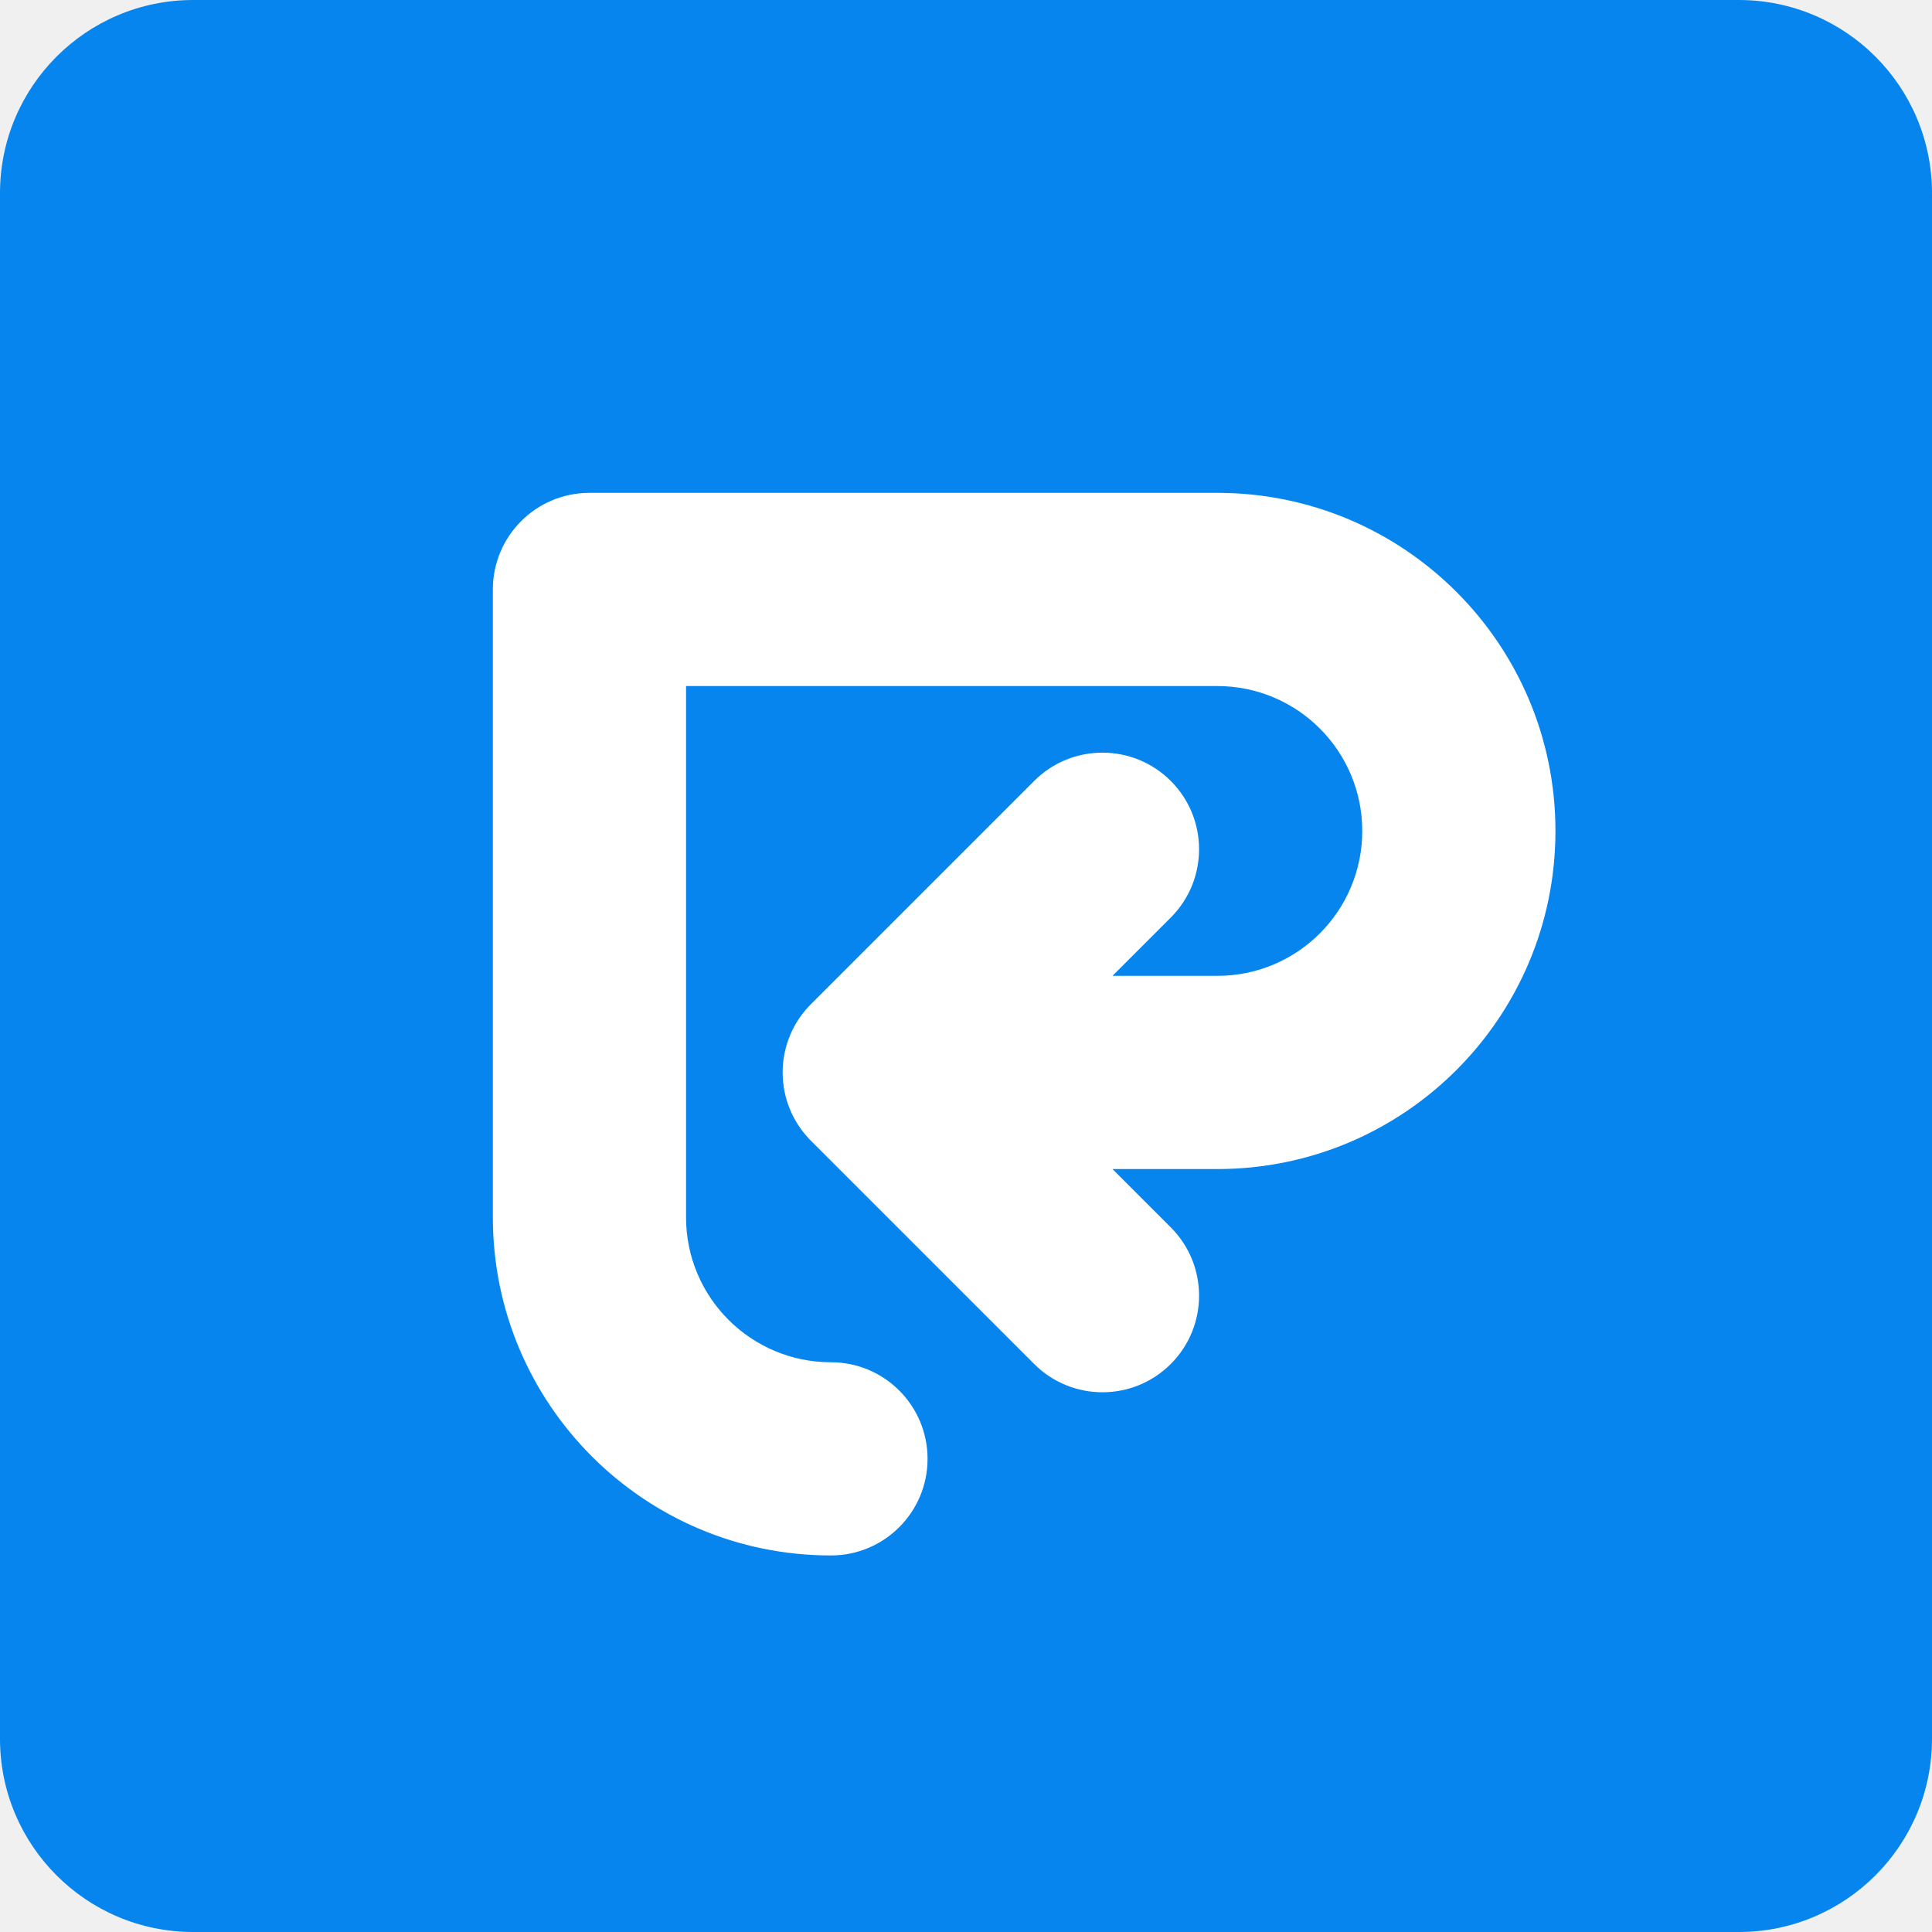
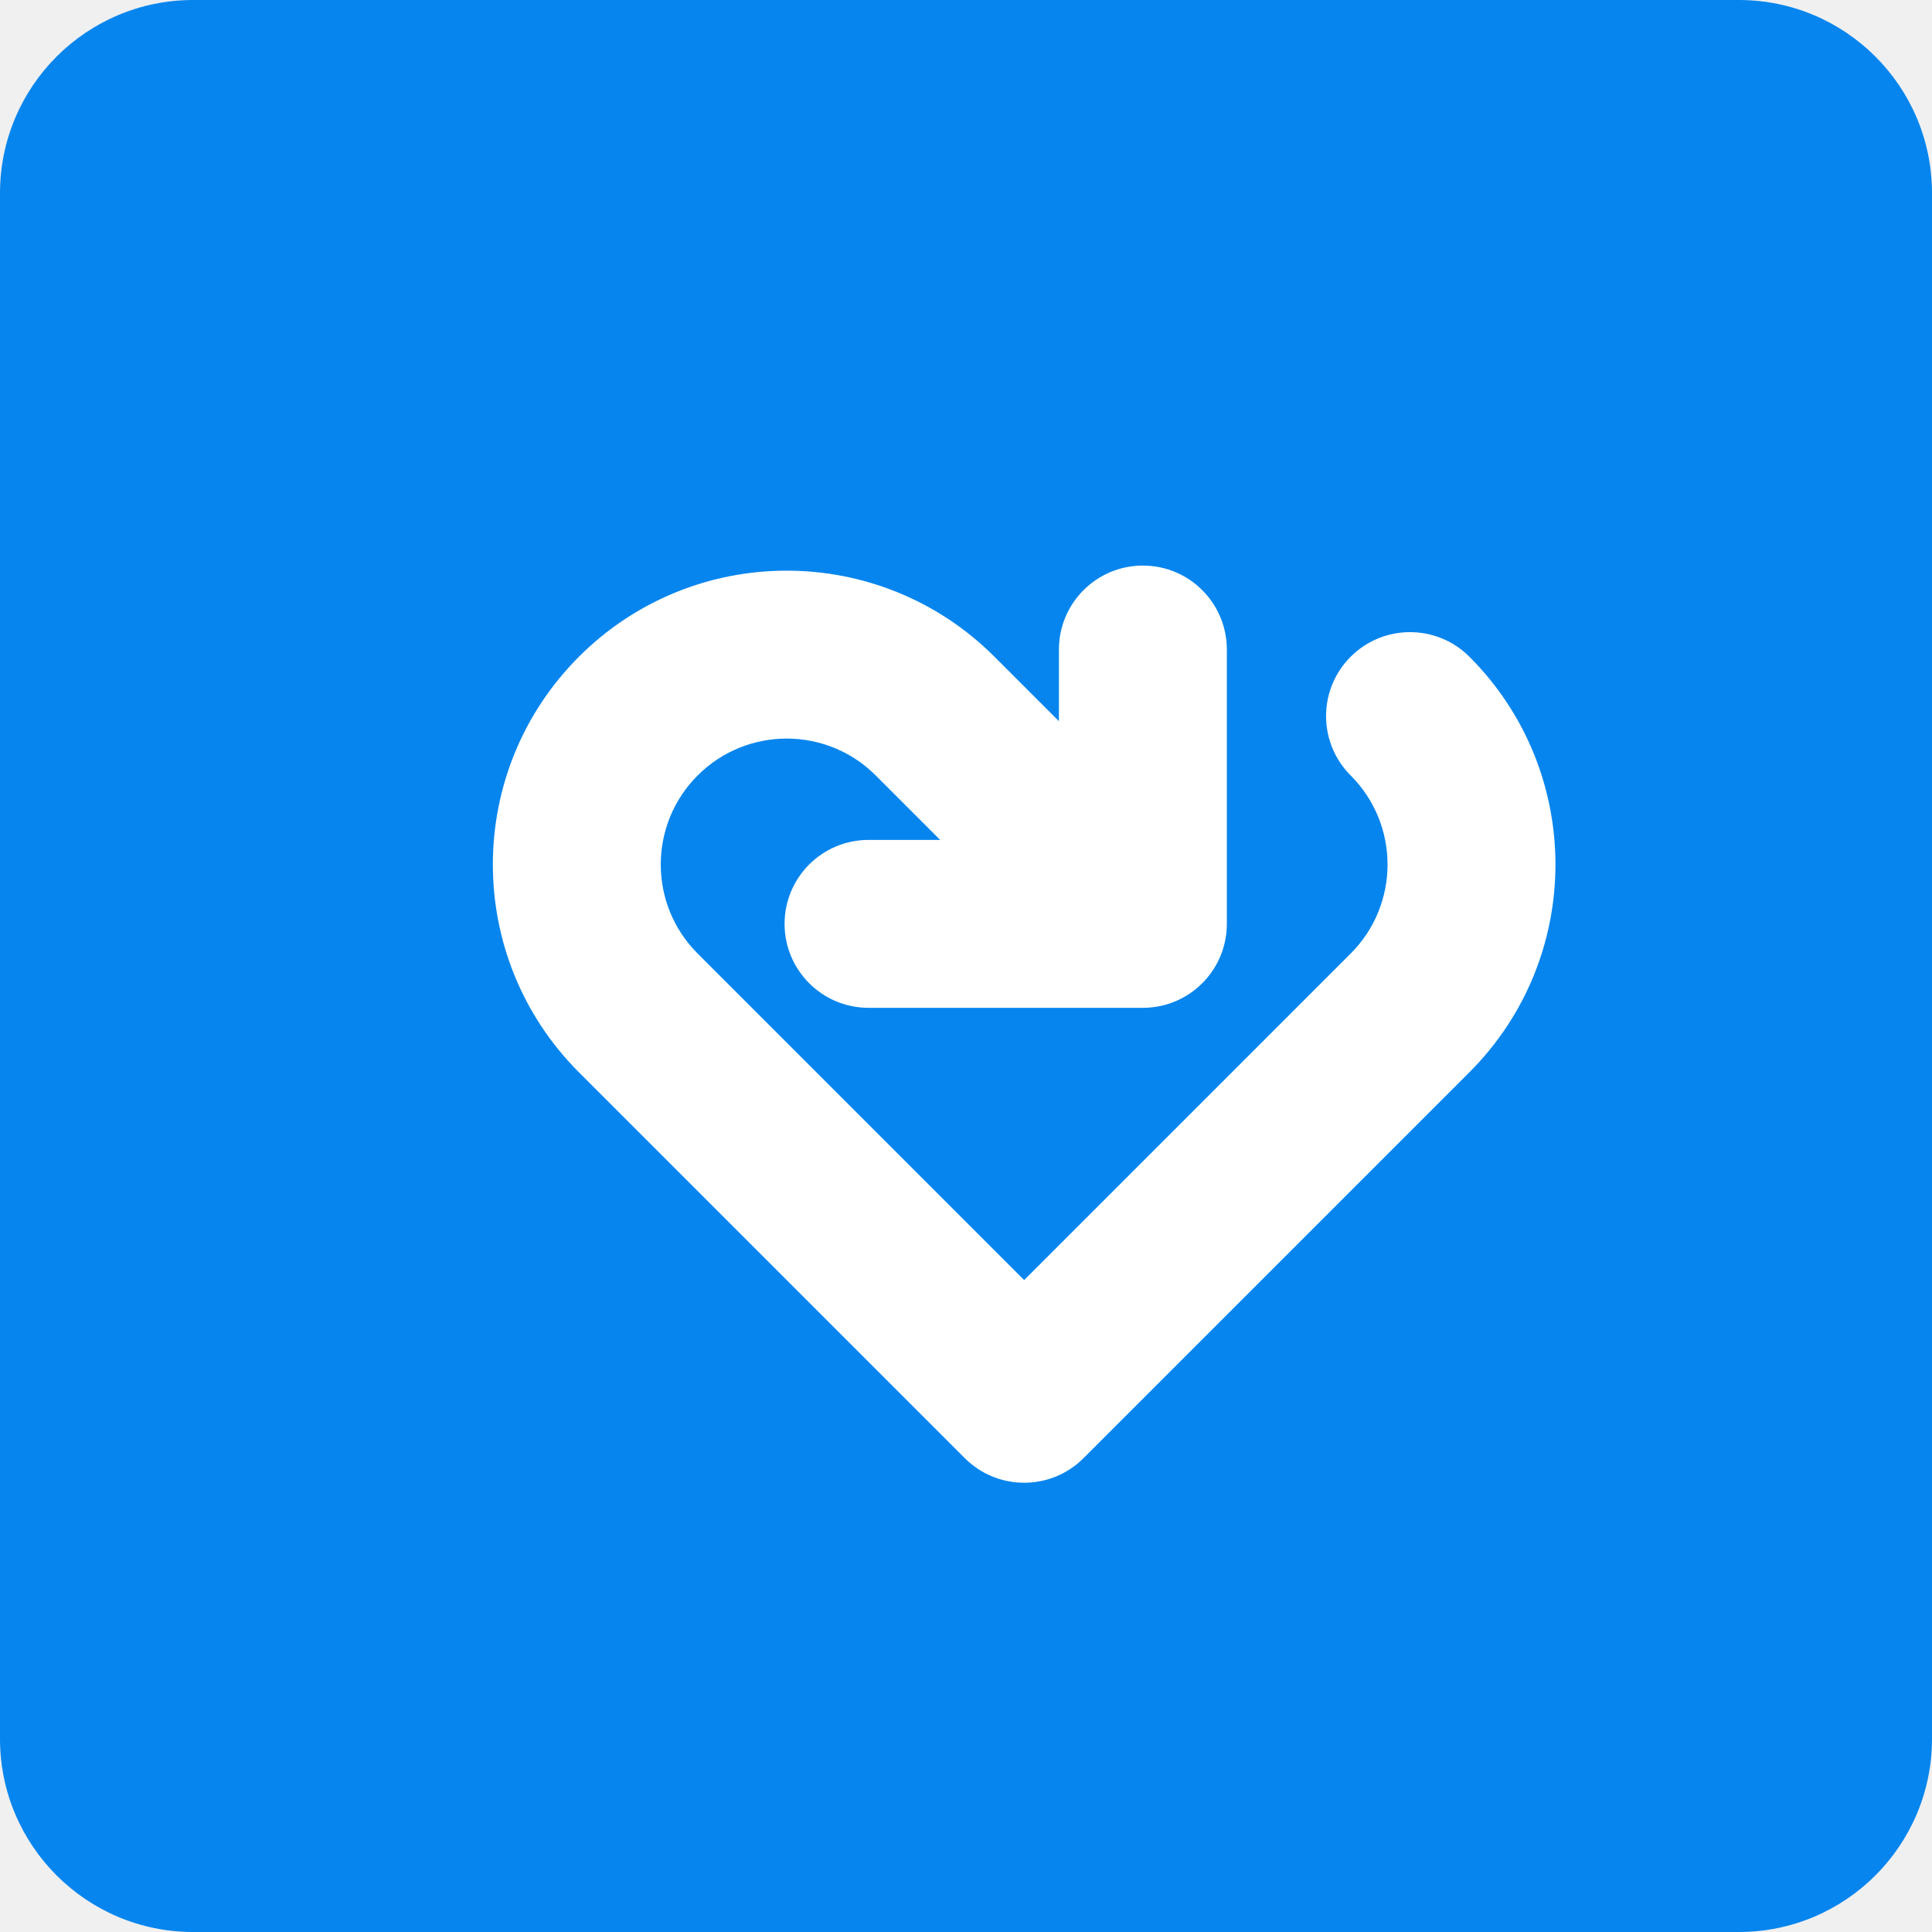
<svg xmlns="http://www.w3.org/2000/svg" width="512" height="512" viewBox="0 0 512 512" fill="none">
-   <rect width="512" height="512" rx="51.2" fill="#0685EE" style="fill:#0685EE;fill:color(display-p3 0.024 0.522 0.933);fill-opacity:1;" />
-   <path d="M156.211 130.611C142.073 130.611 130.611 142.073 130.611 156.211L130.611 322.611C130.611 372.096 170.727 412.211 220.212 412.211C234.35 412.211 245.812 400.75 245.812 386.611C245.812 372.473 234.35 361.011 220.212 361.011C199.004 361.011 181.811 343.819 181.811 322.611L181.812 181.812H322.611C343.819 181.812 361.011 199.004 361.011 220.212C361.011 241.419 343.819 258.612 322.611 258.612H294.816L310.267 243.16C320.265 233.163 320.265 216.954 310.267 206.956C300.27 196.959 284.061 196.959 274.063 206.956L214.958 266.062C214.803 266.216 214.649 266.373 214.498 266.531C212.284 268.847 210.588 271.478 209.412 274.274C208.124 277.33 207.411 280.688 207.411 284.212C207.411 291.075 210.112 297.307 214.508 301.903C214.656 302.058 214.805 302.21 214.957 302.361L274.063 361.468C284.061 371.465 300.27 371.465 310.267 361.468C320.265 351.47 320.265 335.261 310.267 325.264L294.816 309.812H322.611C372.096 309.812 412.211 269.697 412.211 220.212C412.211 170.727 372.096 130.611 322.611 130.611H156.211Z" fill="white" style="fill:white;fill-opacity:1;" />
+   <rect width="512" height="512" rx="51.2" fill="#0685EE" />
+   <path d="M255.679 386.426C264.368 395.114 278.455 395.114 287.143 386.426L389.403 284.166C419.814 253.756 419.814 204.45 389.403 174.04C380.714 165.351 366.627 165.351 357.938 174.04C349.25 182.728 349.25 196.816 357.938 205.504C370.972 218.538 370.972 239.668 357.938 252.701L271.411 339.229L184.884 252.701C171.851 239.668 171.851 218.537 184.884 205.504C197.917 192.471 219.048 192.471 232.081 205.504L249.162 222.586H230.171C217.883 222.586 207.922 232.547 207.922 244.835C207.922 257.122 217.883 267.083 230.171 267.083H302.817C303.007 267.084 303.197 267.082 303.387 267.078C306.172 267.015 308.83 266.44 311.272 265.445C313.941 264.359 316.442 262.733 318.608 260.567C322.826 256.35 324.996 250.86 325.119 245.334C325.123 245.148 325.125 244.962 325.125 244.777L325.125 172.13C325.125 159.842 315.164 149.881 302.876 149.881C290.588 149.881 280.627 159.842 280.627 172.13V191.121L263.546 174.04C233.135 143.629 183.83 143.629 153.419 174.04C123.009 204.45 123.009 253.756 153.419 284.166L255.679 386.426Z" fill="white" />
</svg>
